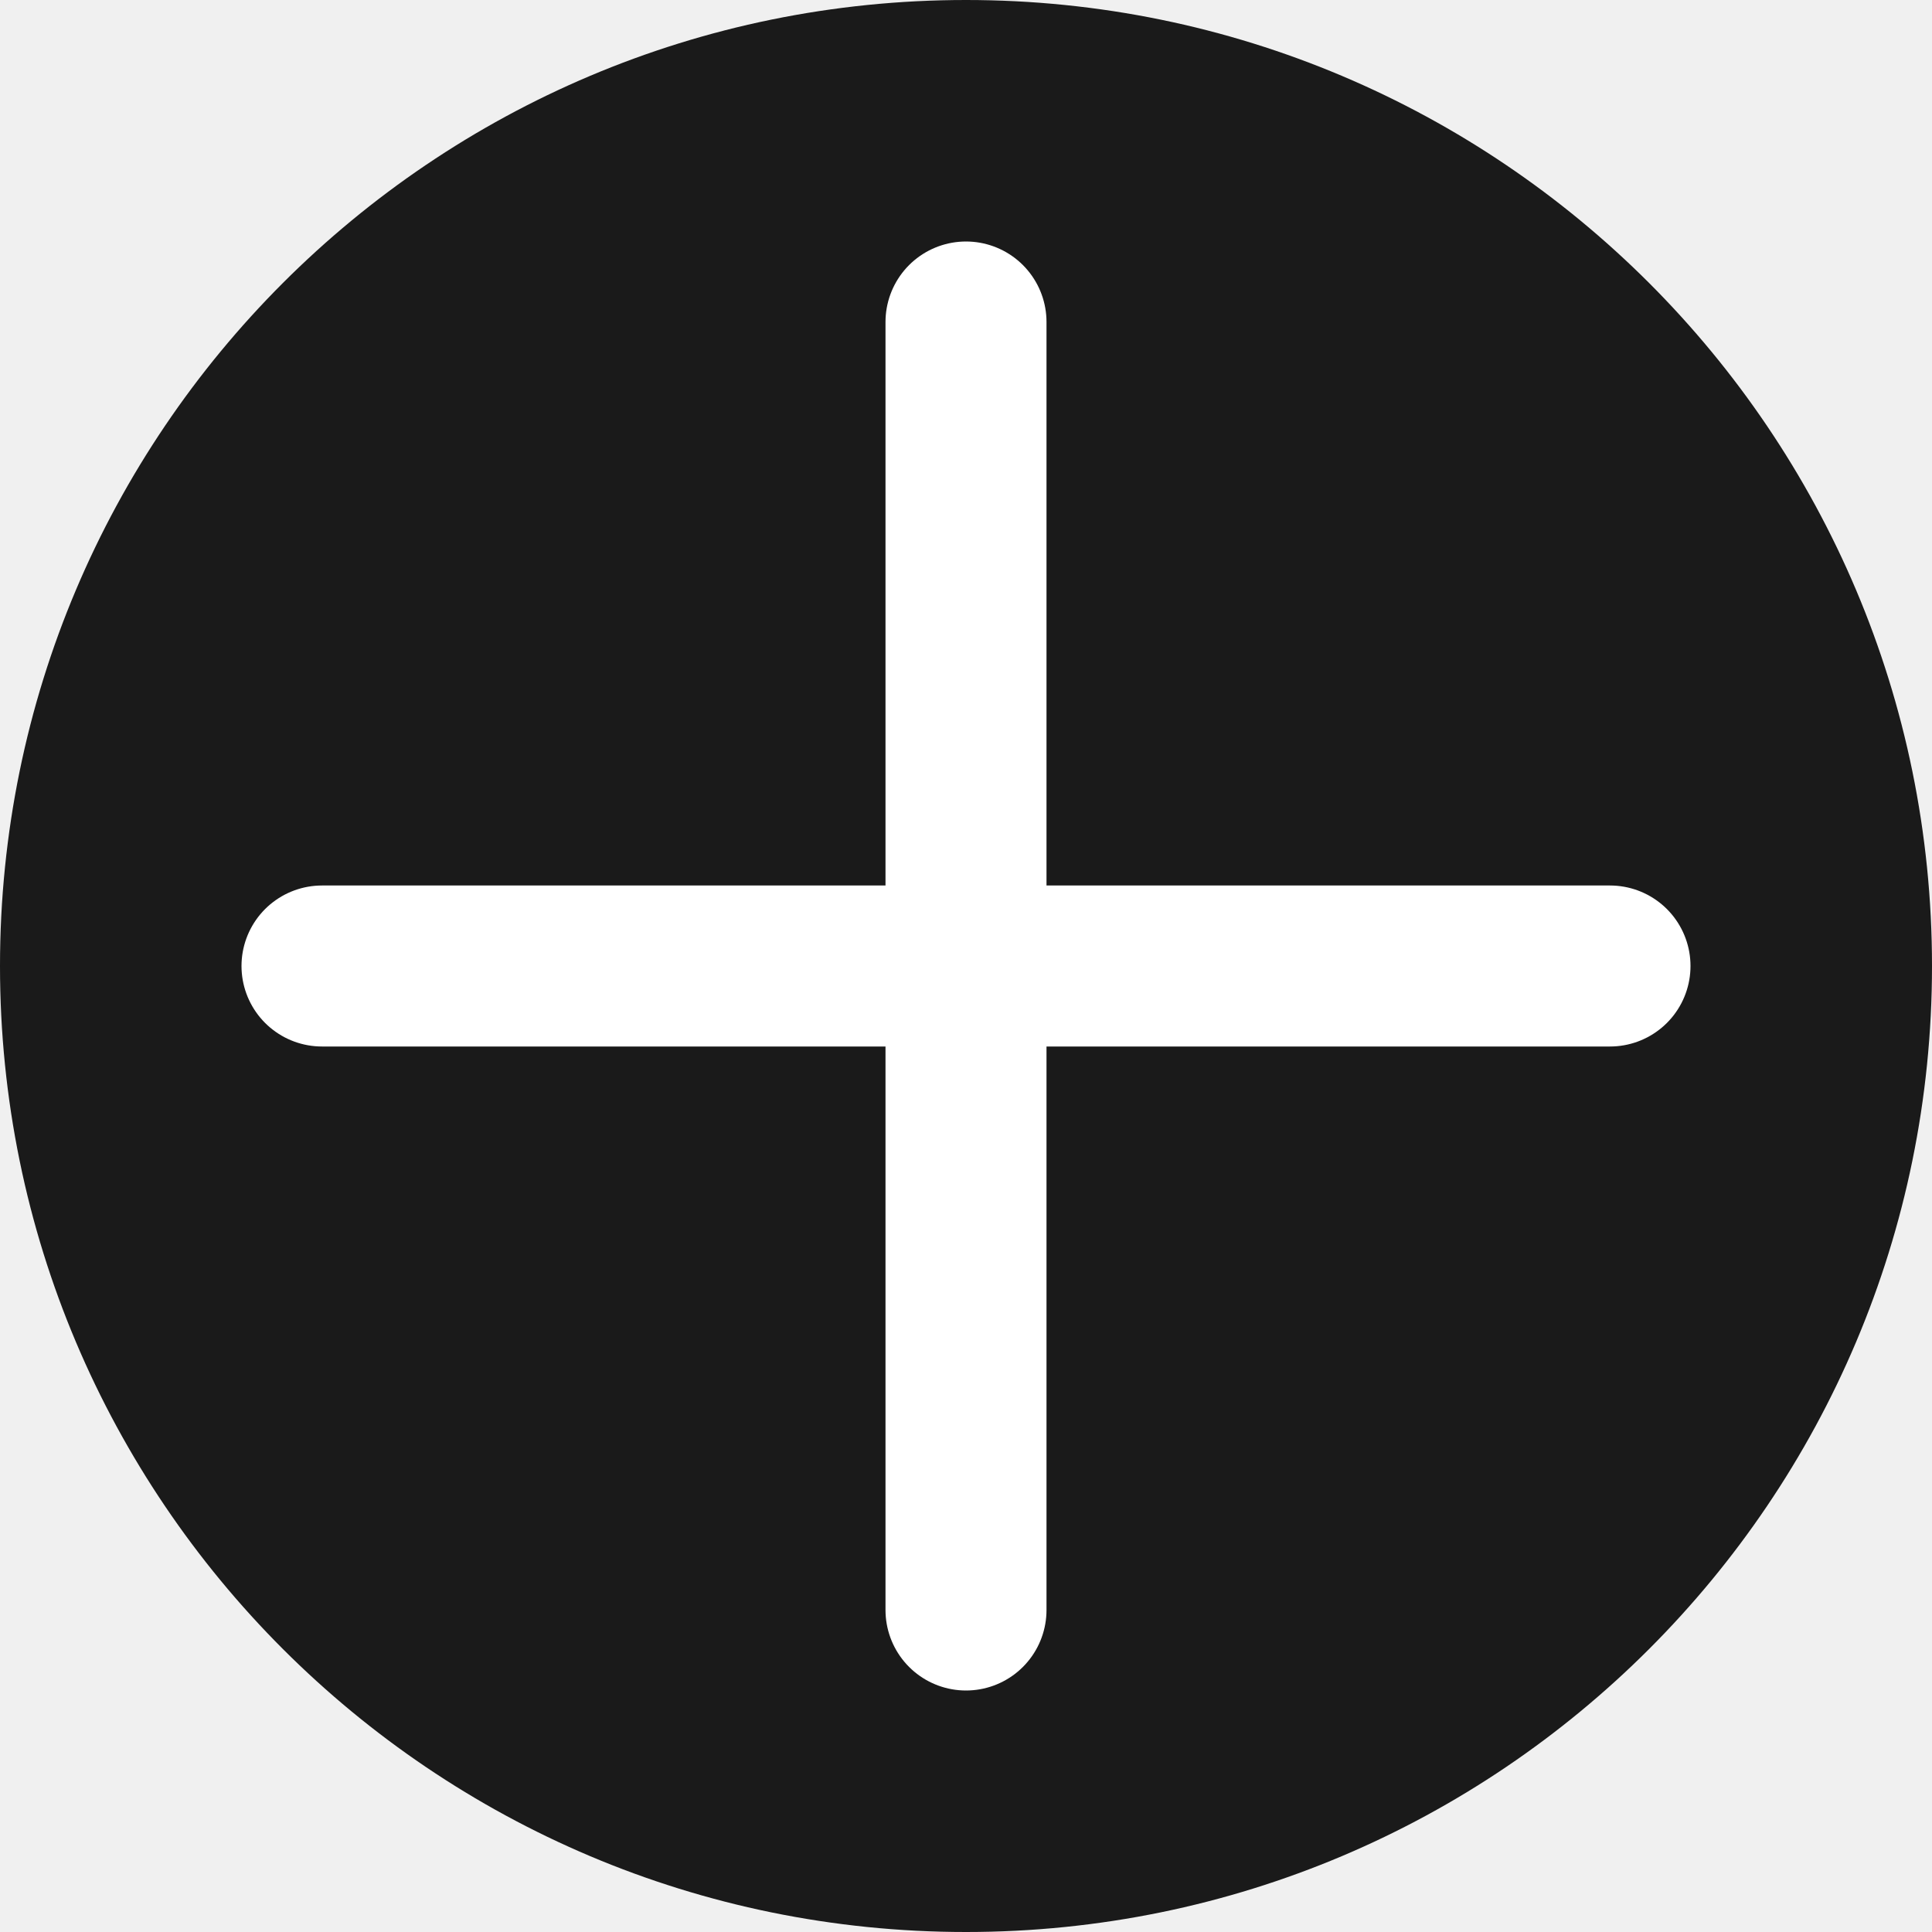
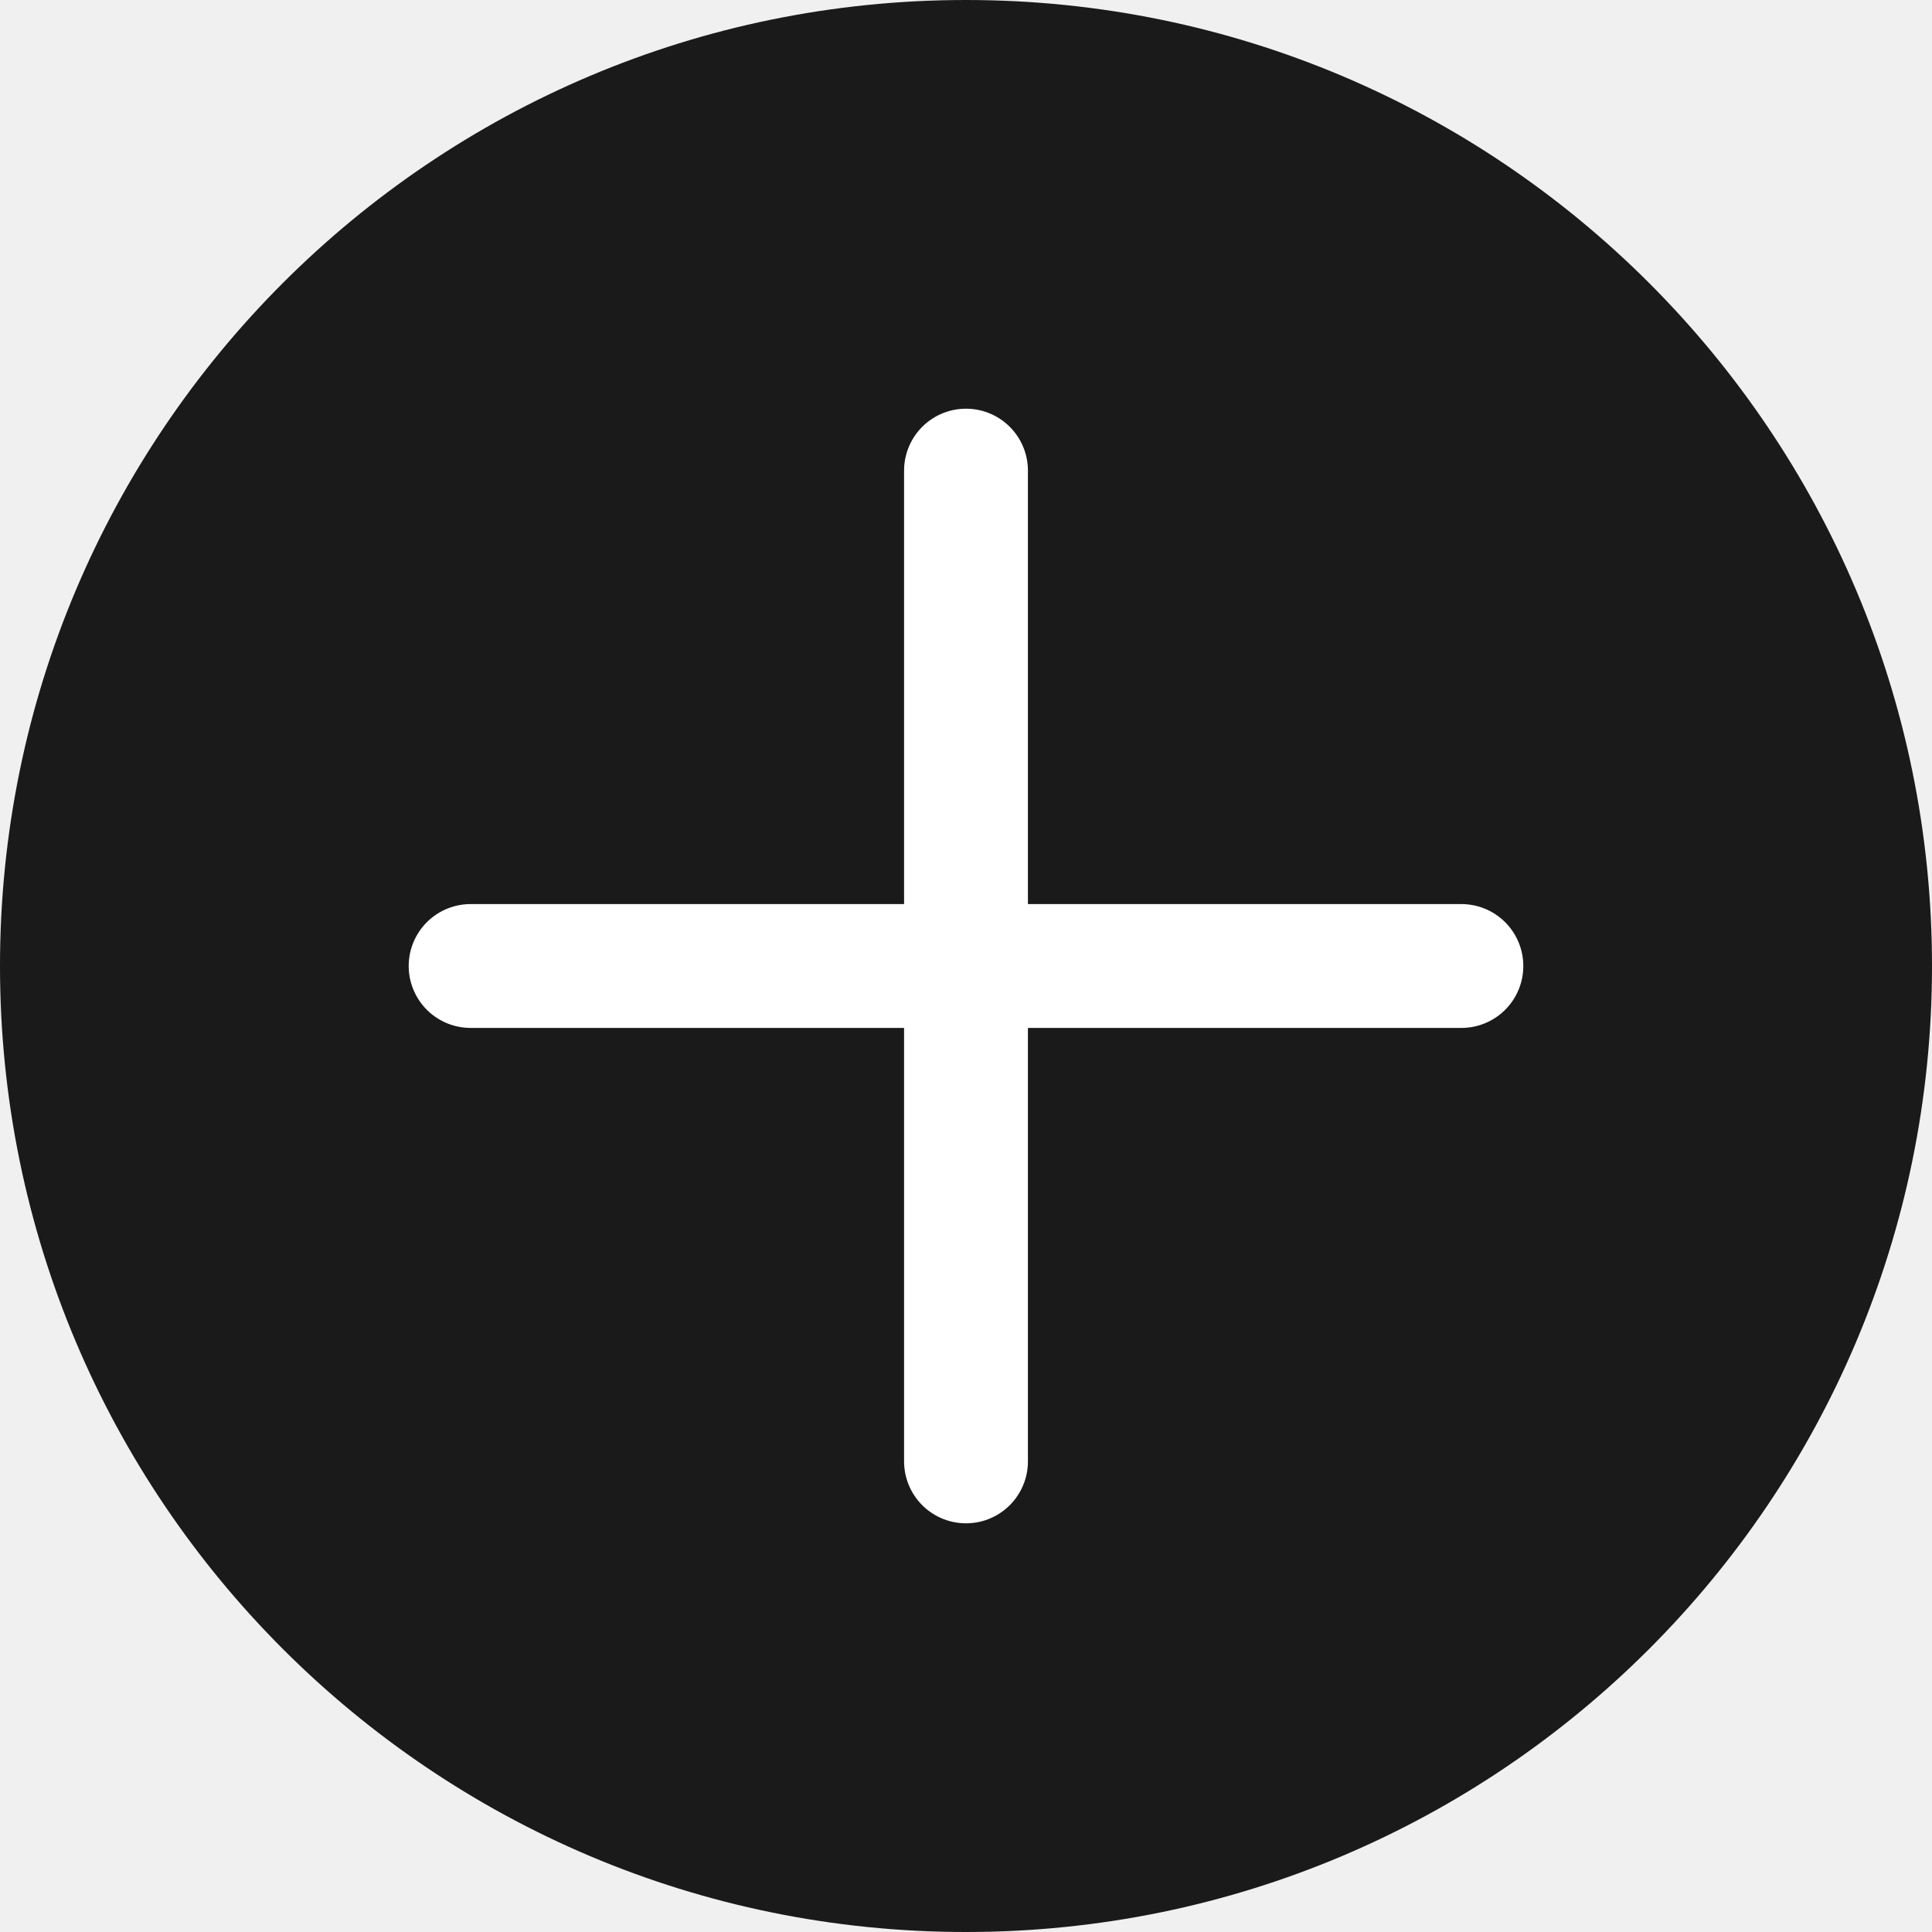
- <svg xmlns="http://www.w3.org/2000/svg" width="251px" height="251px" viewBox="0 0 24.00 24.00" fill="none" stroke="#000000">
+ <svg xmlns="http://www.w3.org/2000/svg" viewBox="-3.6 -3.6 31.20 31.20" fill="none">
  <g id="SVGRepo_bgCarrier" stroke-width="0">
-     <rect x="0" y="0" width="24.00" height="24.00" rx="12" fill="#1a1a1a" strokewidth="0" />
+     <rect x="-3.6" y="-3.6" width="31.20" height="31.20" rx="15.6" fill="#1a1a1a" strokewidth="0" />
  </g>
  <g id="SVGRepo_tracerCarrier" stroke-linecap="round" stroke-linejoin="round" />
  <g id="SVGRepo_iconCarrier">
    <path d="M4 12H20M12 4V20" stroke="#ffffff" stroke-width="2" stroke-linecap="round" stroke-linejoin="round" />
  </g>
</svg>
